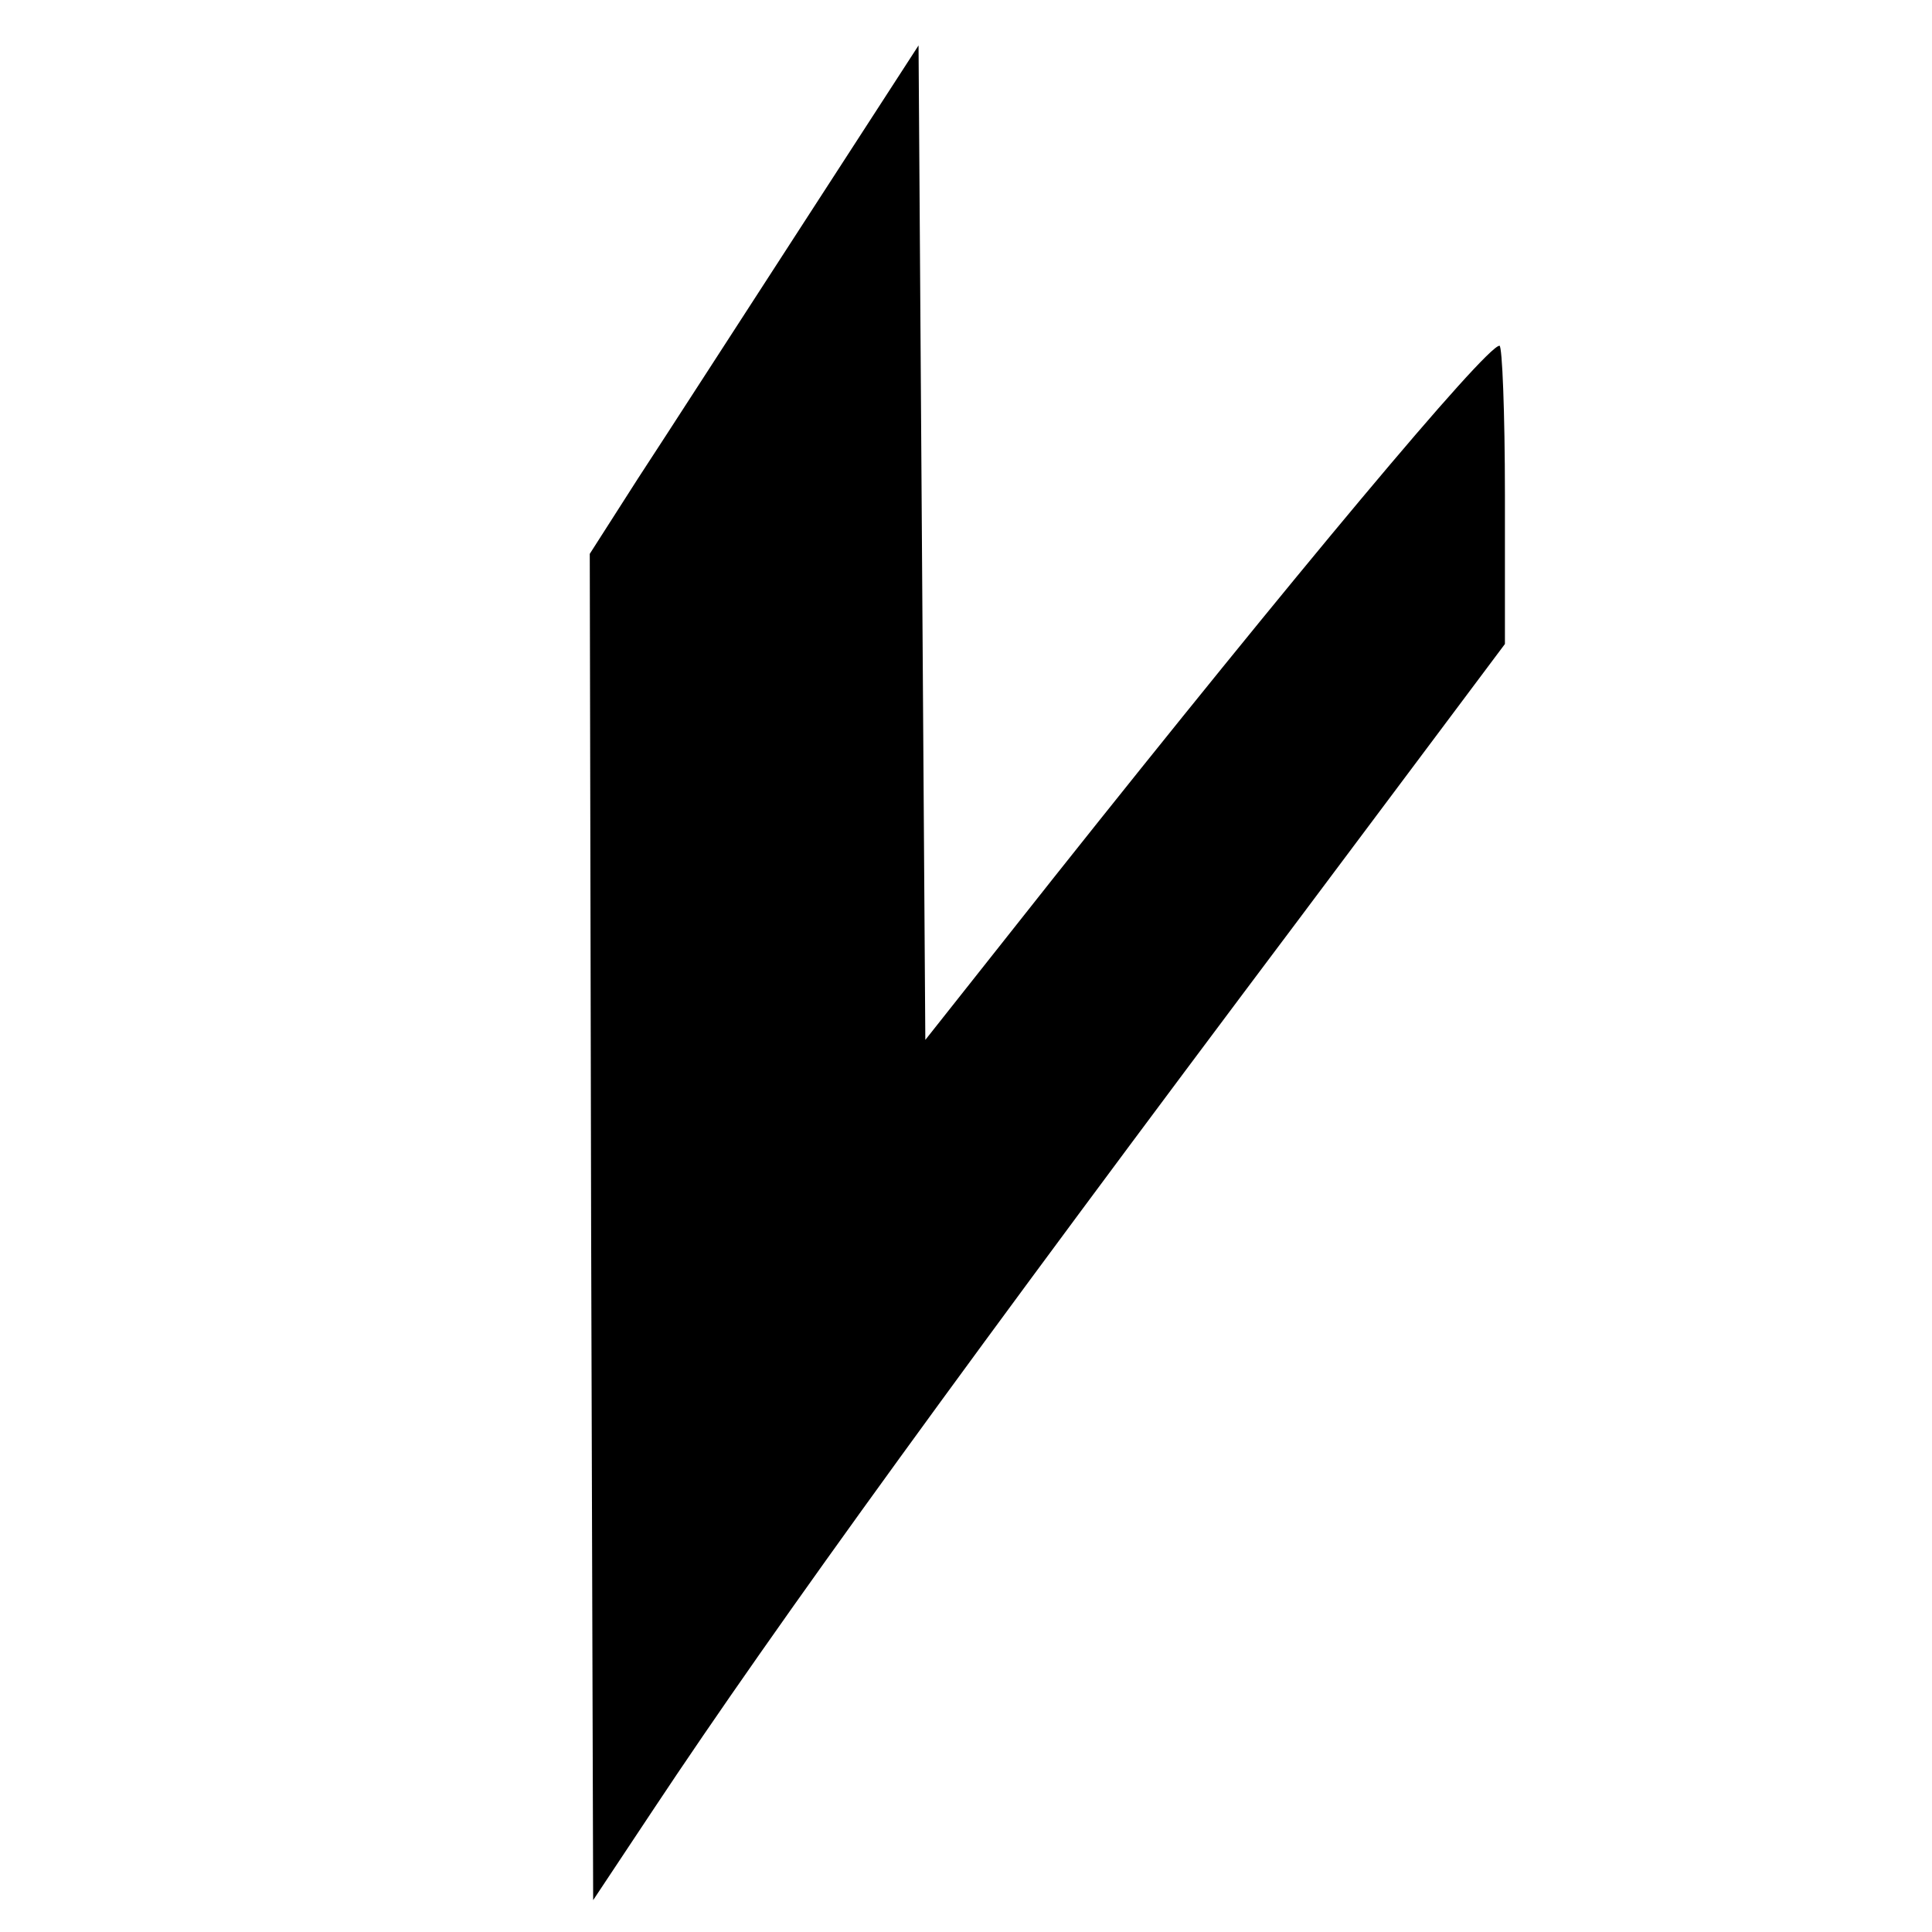
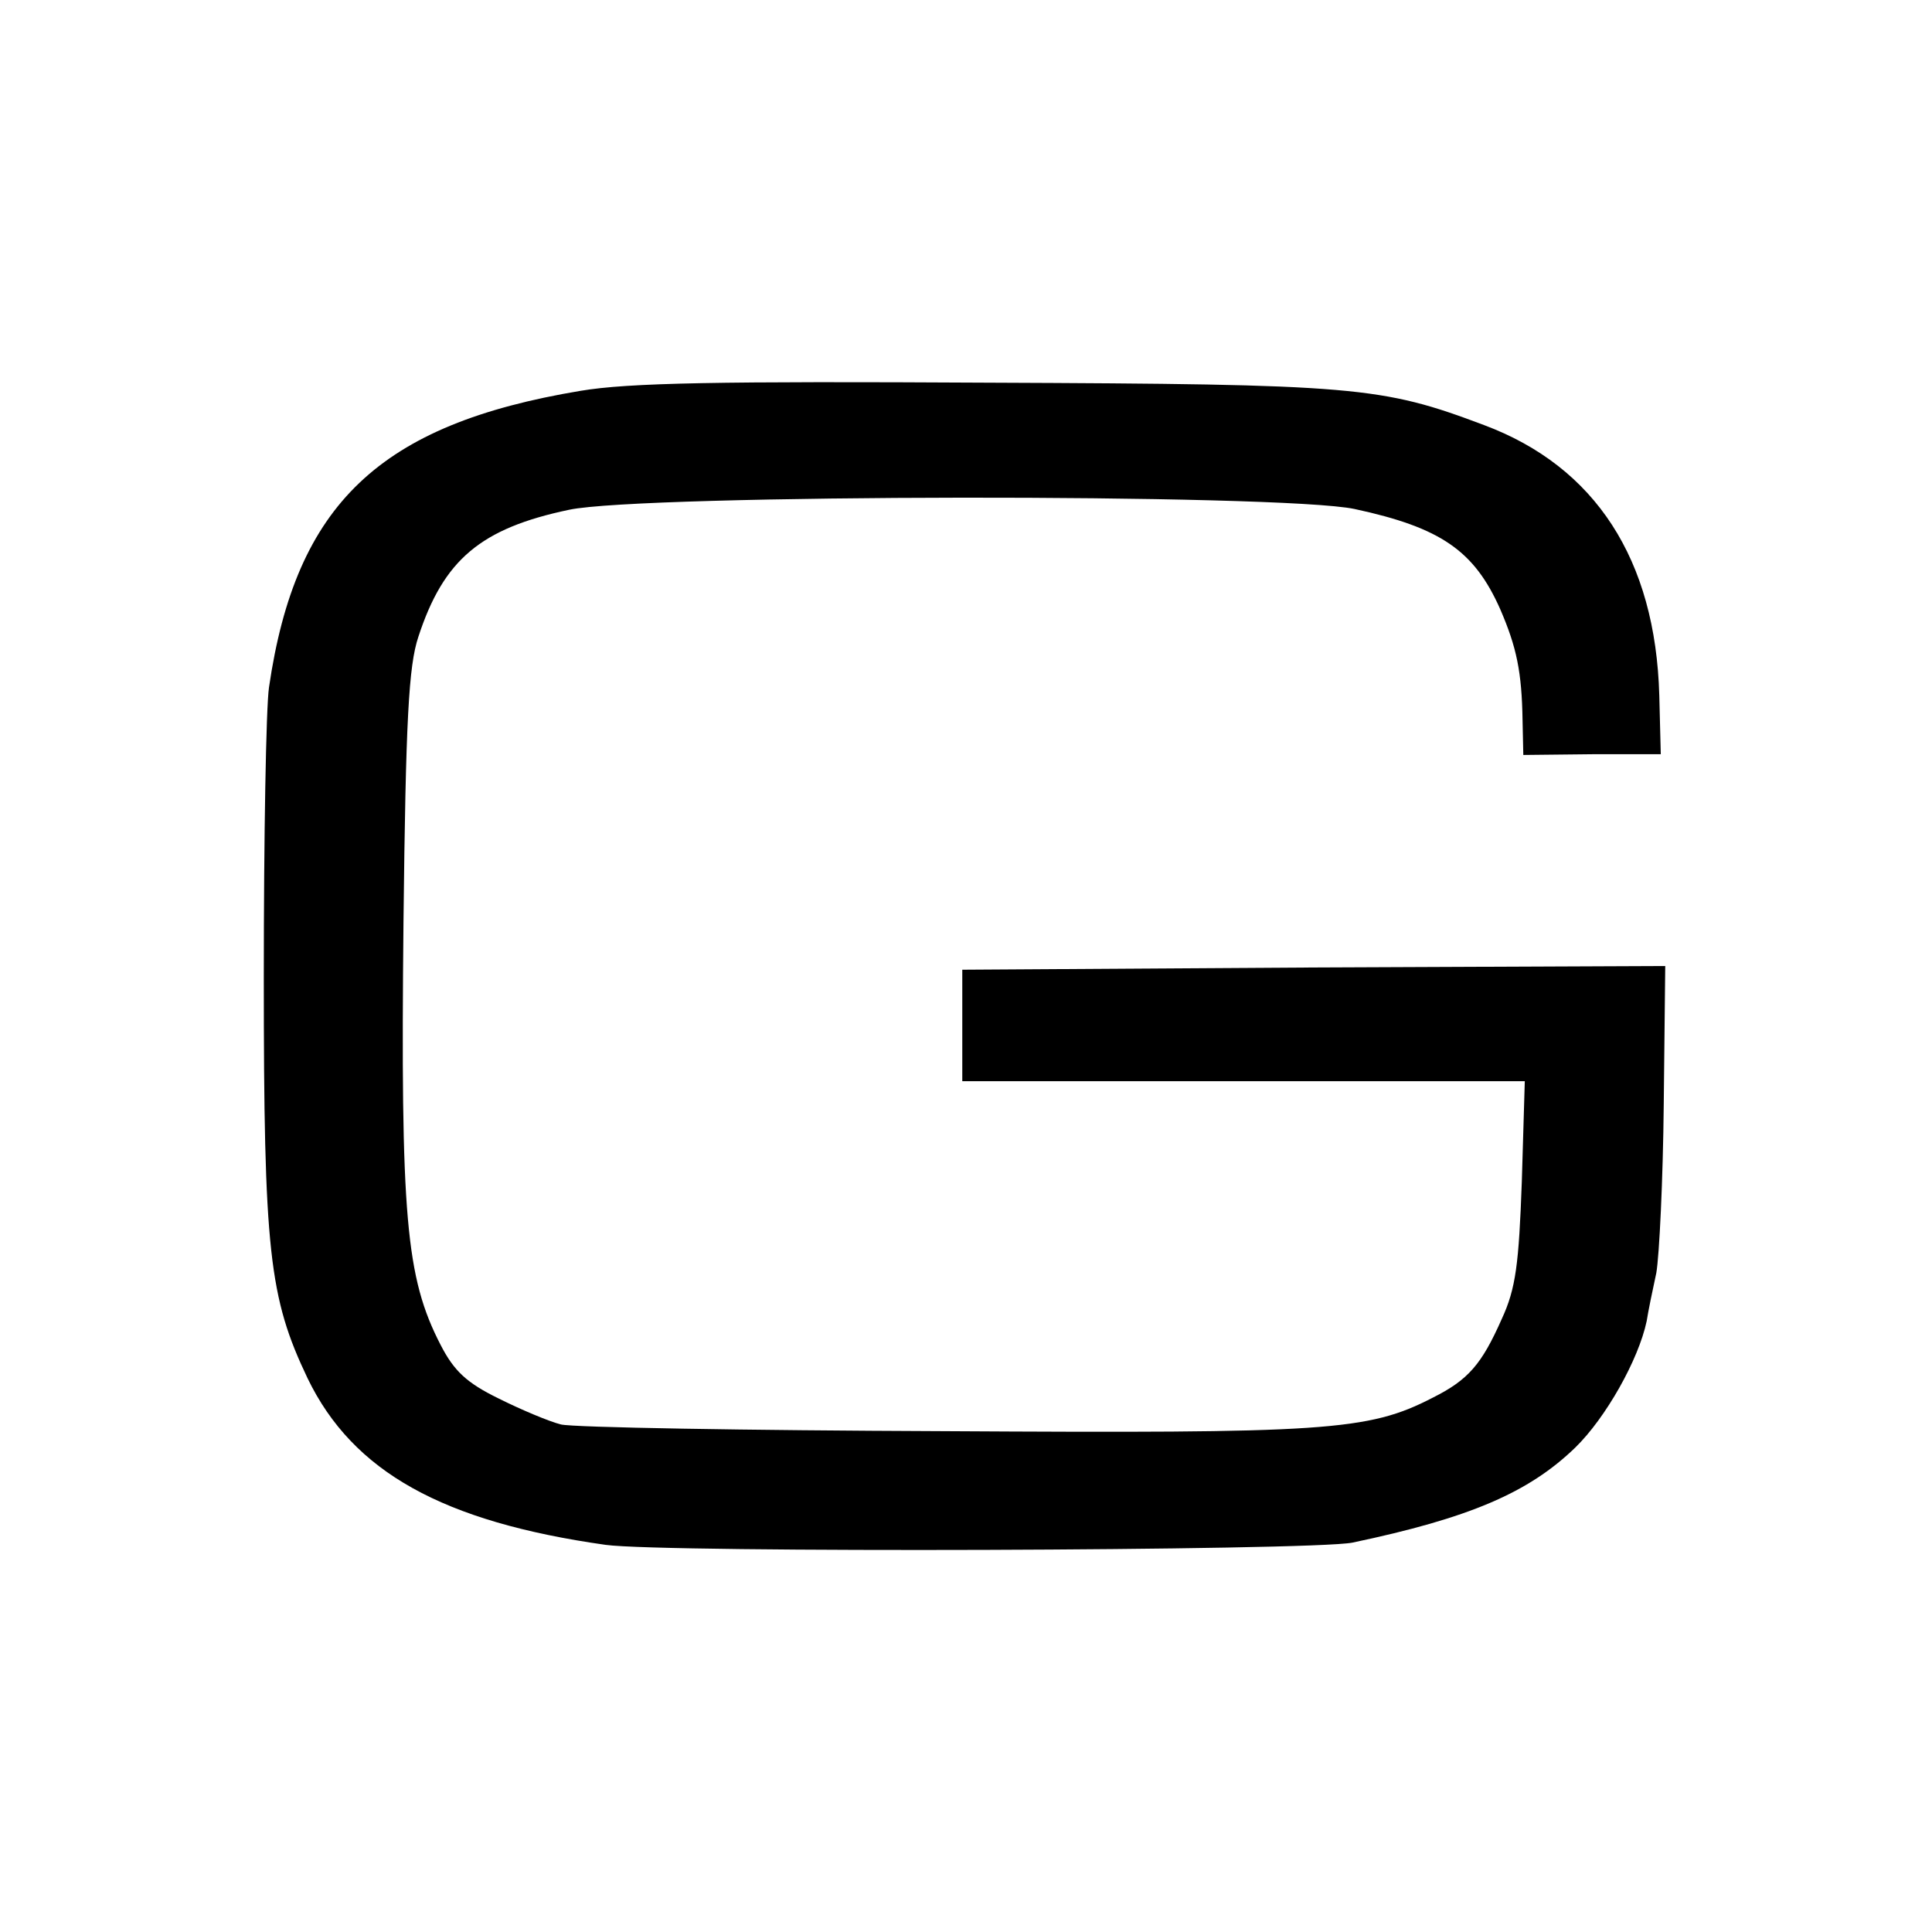
- <svg xmlns="http://www.w3.org/2000/svg" version="1.0" width="285pt" height="285pt" viewBox="0 0 285 285" preserveAspectRatio="xMidYMid meet">
-   <g transform="translate(0,285) scale(0.1,-0.1)" fill="#000000" stroke="none">
-     <path d="M1184 2519 c-94 -145 -203 -314 -243 -375 l-71 -111 2 -993 3 -993 89 134 c181 273 469 670 958 1321 l298 398 0 220 c0 121 -4 220 -8 220 -20 0 -305 -341 -657 -784 l-190 -240 -5 733 -5 734 -171 -264z" />
+ <svg xmlns="http://www.w3.org/2000/svg" version="1.0" width="260pt" height="260pt" viewBox="0 0 260 260" preserveAspectRatio="xMidYMid meet">
+   <g transform="translate(0,260) scale(0.1,-0.1)" fill="#000000" stroke="none">
+     <path d="M781 2074 c-270 -45 -383 -152 -419 -399 -4 -27 -7 -203 -7 -390 0 -369 7 -431 59 -540 61 -126 182 -193 401 -224 79 -11 950 -8 1005 3 157 33 237 67 300 128 41 40 85 118 96 170 2 13 8 42 13 65 4 23 9 125 10 227 l2 186 -473 -2 -473 -3 0 -75 0 -75 379 0 378 0 -4 -135 c-4 -111 -8 -144 -27 -185 -27 -61 -45 -82 -93 -106 -87 -45 -144 -48 -658 -45 -267 1 -498 5 -515 9 -16 4 -54 20 -84 35 -43 21 -60 37 -78 72 -47 91 -54 173 -50 570 3 272 7 344 20 383 34 104 84 146 203 171 99 21 958 22 1057 1 116 -25 161 -56 196 -135 22 -51 29 -84 30 -150 l1 -46 93 1 92 0 -2 79 c-5 183 -86 308 -236 364 -138 52 -172 55 -667 57 -362 2 -484 0 -549 -11z" />
  </g>
</svg>
